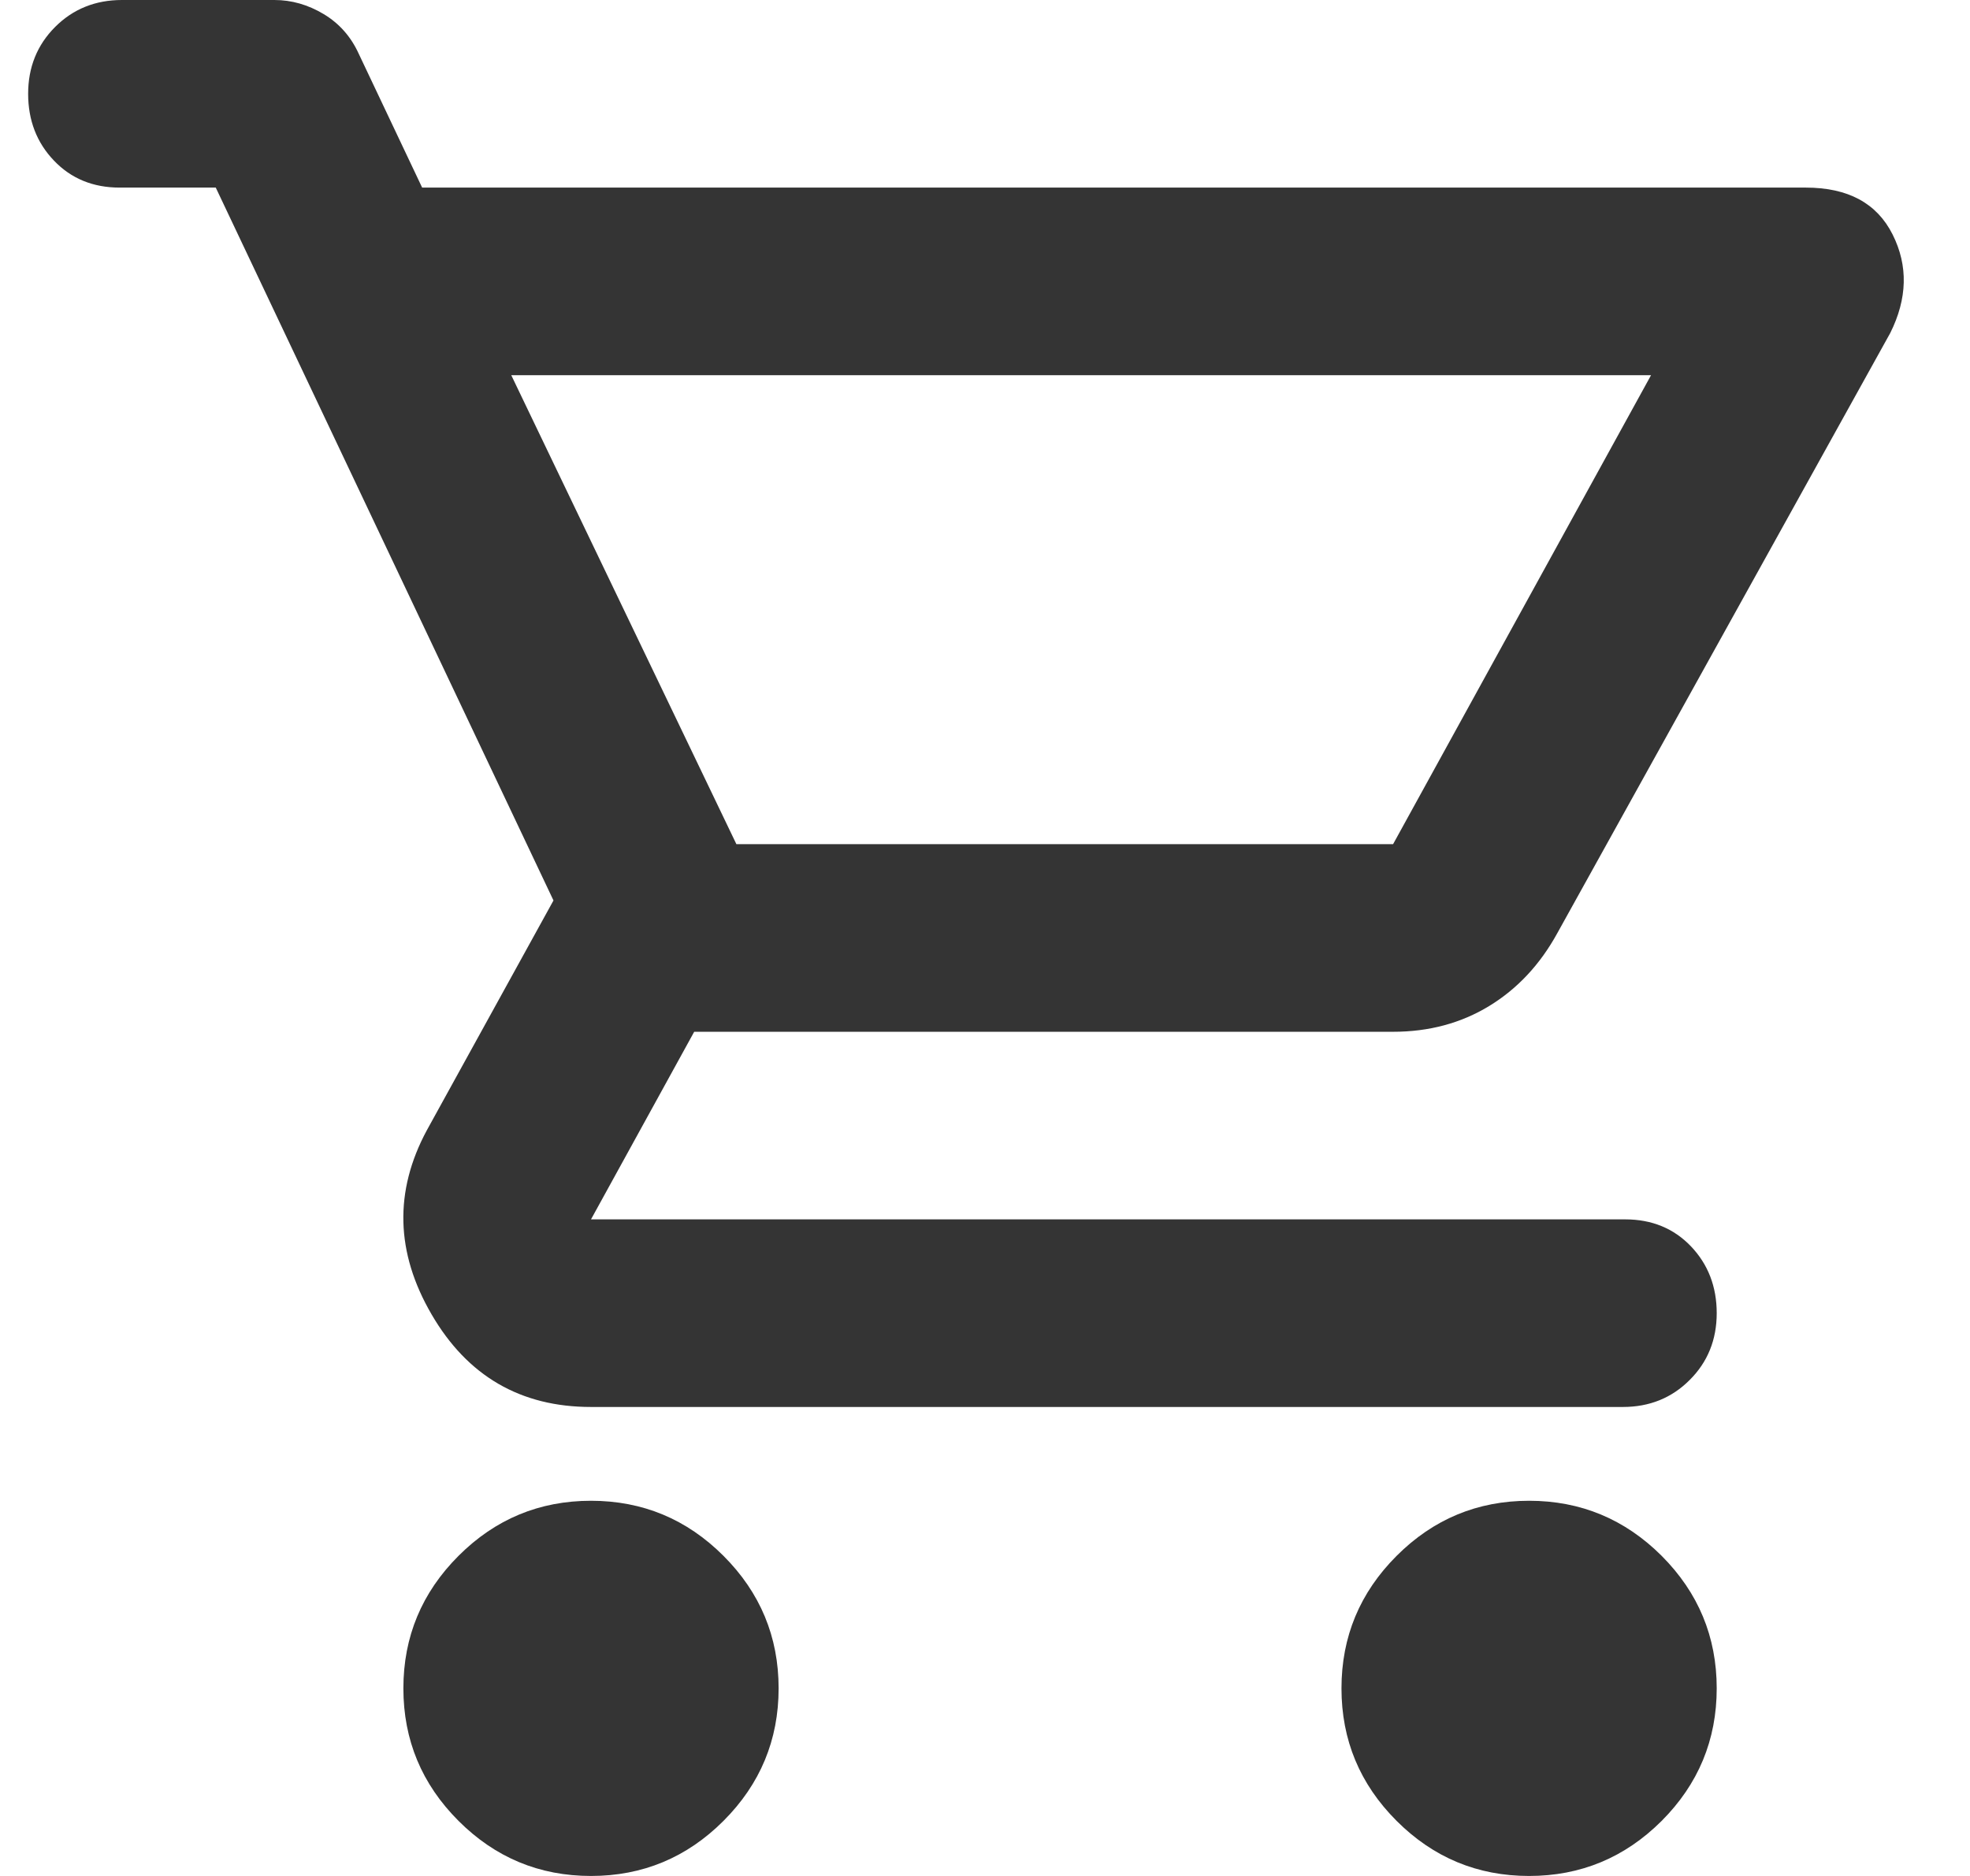
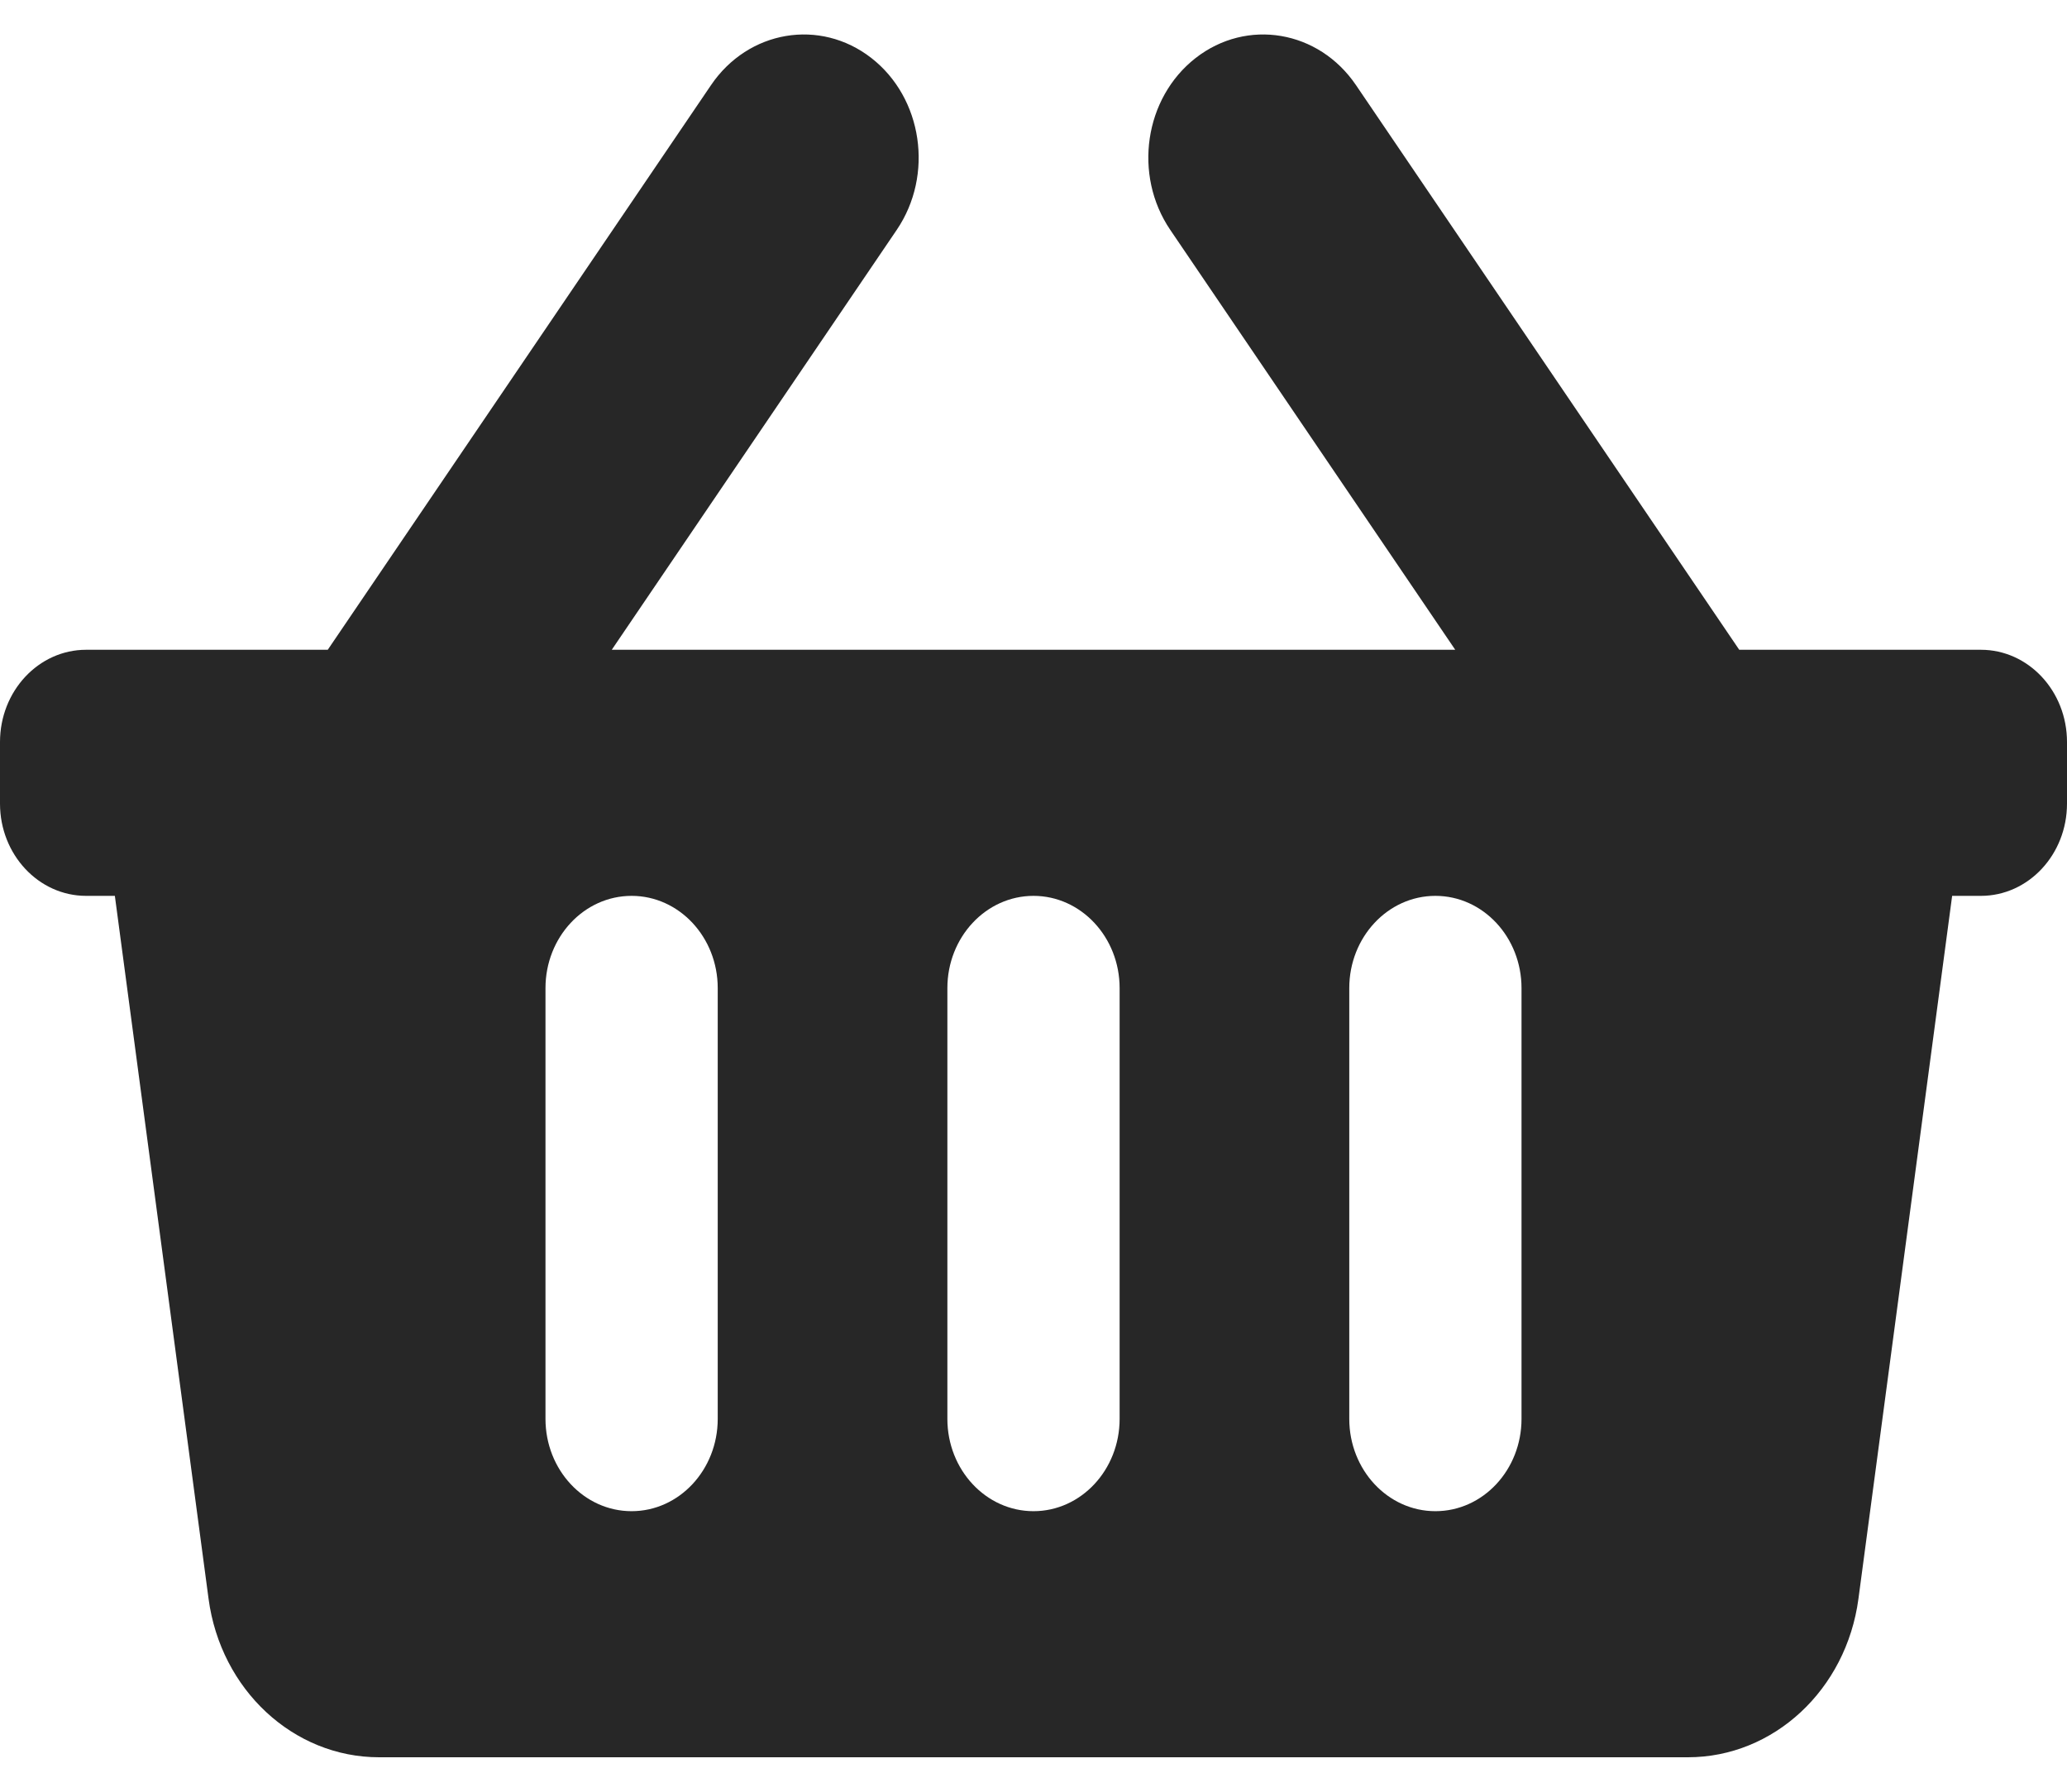
- <svg xmlns="http://www.w3.org/2000/svg" width="21" height="20" viewBox="0 0 21 20" fill="none">
-   <path d="M6.3 20C5.75 20 5.279 19.804 4.888 19.413C4.496 19.021 4.3 18.55 4.3 18C4.3 17.45 4.496 16.979 4.888 16.587C5.279 16.196 5.75 16 6.3 16C6.85 16 7.321 16.196 7.712 16.587C8.104 16.979 8.3 17.45 8.3 18C8.3 18.55 8.104 19.021 7.712 19.413C7.321 19.804 6.85 20 6.3 20ZM16.3 20C15.75 20 15.279 19.804 14.888 19.413C14.496 19.021 14.3 18.55 14.3 18C14.3 17.45 14.496 16.979 14.888 16.587C15.279 16.196 15.75 16 16.3 16C16.85 16 17.321 16.196 17.713 16.587C18.104 16.979 18.3 17.45 18.3 18C18.3 18.55 18.104 19.021 17.713 19.413C17.321 19.804 16.85 20 16.3 20ZM5.45 4L7.85 9H14.85L17.6 4H5.45ZM6.3 15C5.55 15 4.983 14.671 4.6 14.012C4.217 13.354 4.2 12.7 4.55 12.05L5.9 9.6L2.3 2H1.275C0.992 2 0.758 1.904 0.575 1.712C0.392 1.521 0.3 1.283 0.3 1C0.3 0.717 0.396 0.479 0.588 0.287C0.779 0.096 1.017 0 1.3 0H2.925C3.108 0 3.283 0.05 3.45 0.15C3.617 0.25 3.742 0.392 3.825 0.575L4.5 2H19.25C19.7 2 20.008 2.167 20.175 2.5C20.342 2.833 20.333 3.183 20.15 3.55L16.6 9.95C16.417 10.283 16.175 10.542 15.875 10.725C15.575 10.908 15.233 11 14.85 11H7.4L6.3 13H17.325C17.608 13 17.842 13.096 18.025 13.287C18.208 13.479 18.3 13.717 18.3 14C18.3 14.283 18.204 14.521 18.012 14.712C17.821 14.904 17.583 15 17.3 15H6.3Z" fill="#343434" />
+ <svg xmlns="http://www.w3.org/2000/svg" viewBox="0 0 30 26" fill="none">
+   <path d="M30 10.768V11.661C30 12.4 29.44 13 28.75 13H28.333L26.973 23.2C26.797 24.52 25.742 25.5 24.498 25.5H5.502C4.257 25.5 3.203 24.52 3.027 23.2L1.667 13H1.25C0.56 13 0 12.4 0 11.661V10.768C0 10.028 0.56 9.429 1.25 9.429H4.757L10.319 1.236C10.86 0.438 11.902 0.262 12.647 0.842C13.391 1.422 13.556 2.539 13.015 3.336L8.879 9.429H21.121L16.985 3.336C16.444 2.539 16.609 1.422 17.353 0.842C18.097 0.262 19.14 0.438 19.681 1.236L25.243 9.429H28.75C29.44 9.429 30 10.028 30 10.768ZM16.25 20.589V14.339C16.25 13.6 15.69 13 15 13C14.31 13 13.75 13.6 13.75 14.339V20.589C13.75 21.329 14.31 21.929 15 21.929C15.69 21.929 16.25 21.329 16.25 20.589ZM22.083 20.589V14.339C22.083 13.6 21.524 13 20.833 13C20.143 13 19.583 13.6 19.583 14.339V20.589C19.583 21.329 20.143 21.929 20.833 21.929C21.524 21.929 22.083 21.329 22.083 20.589ZM10.417 20.589V14.339C10.417 13.6 9.857 13 9.167 13C8.476 13 7.917 13.6 7.917 14.339V20.589C7.917 21.329 8.476 21.929 9.167 21.929C9.857 21.929 10.417 21.329 10.417 20.589Z" fill="#272727" />
</svg>
